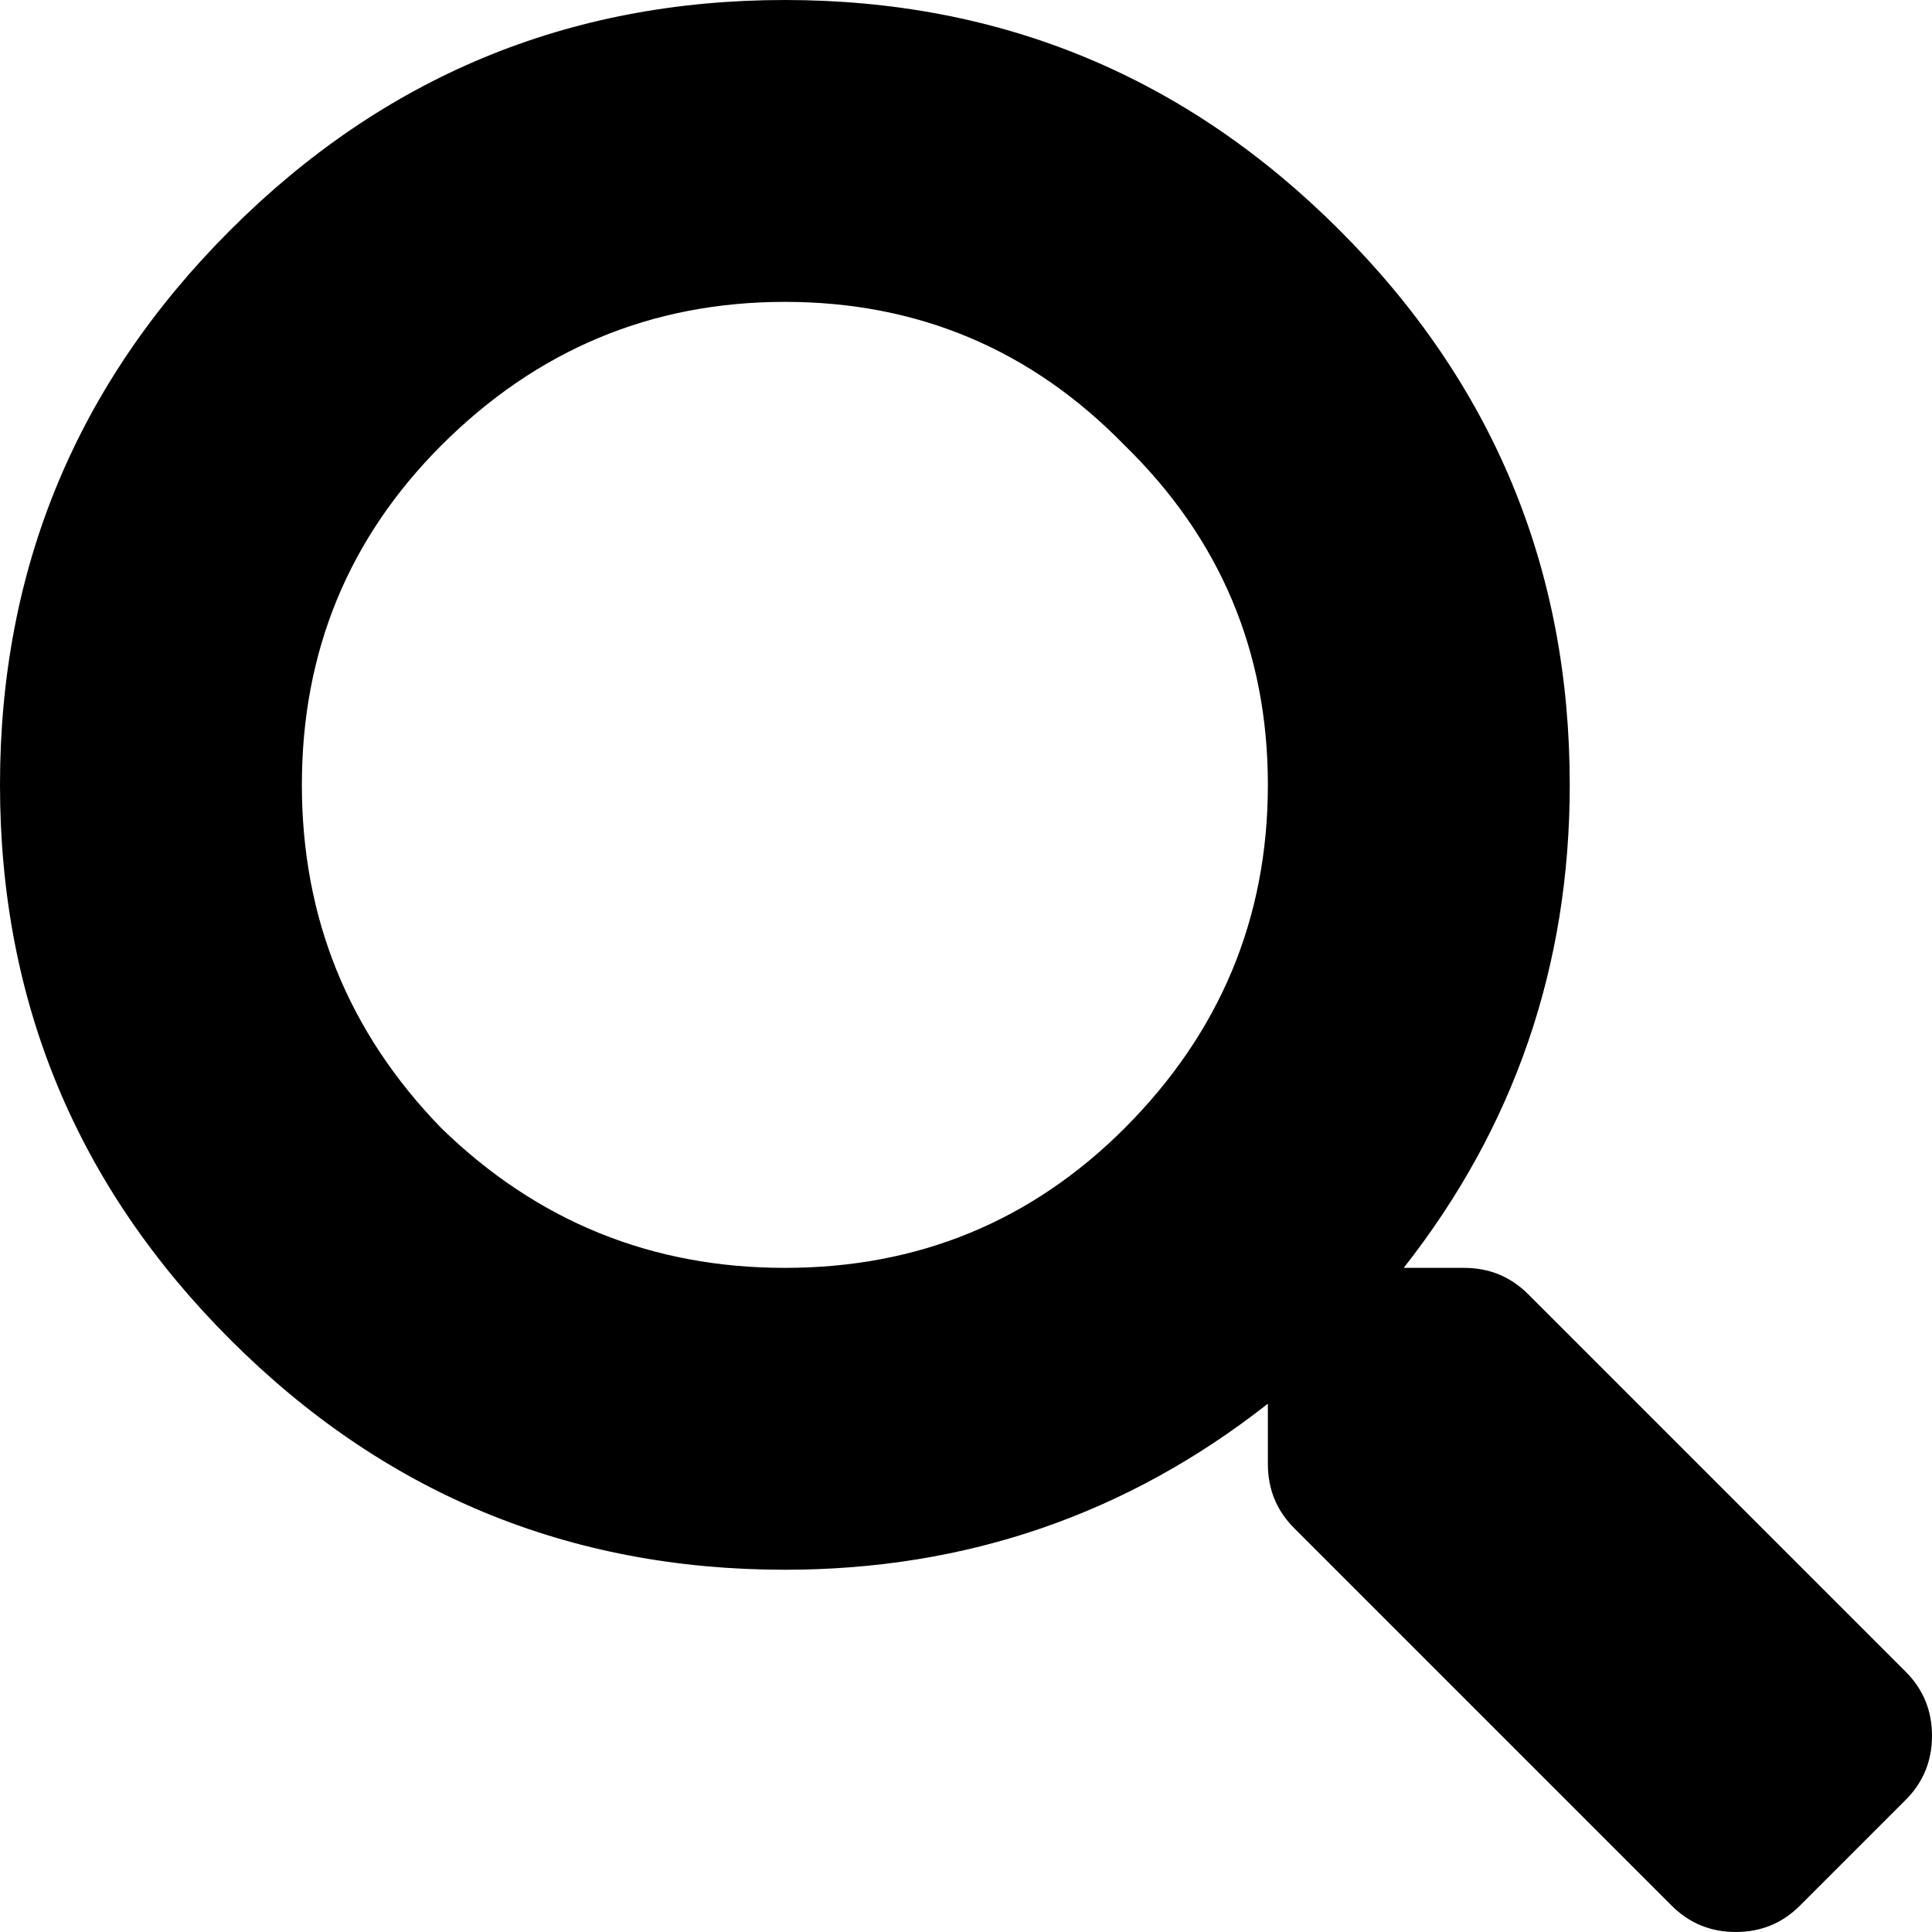
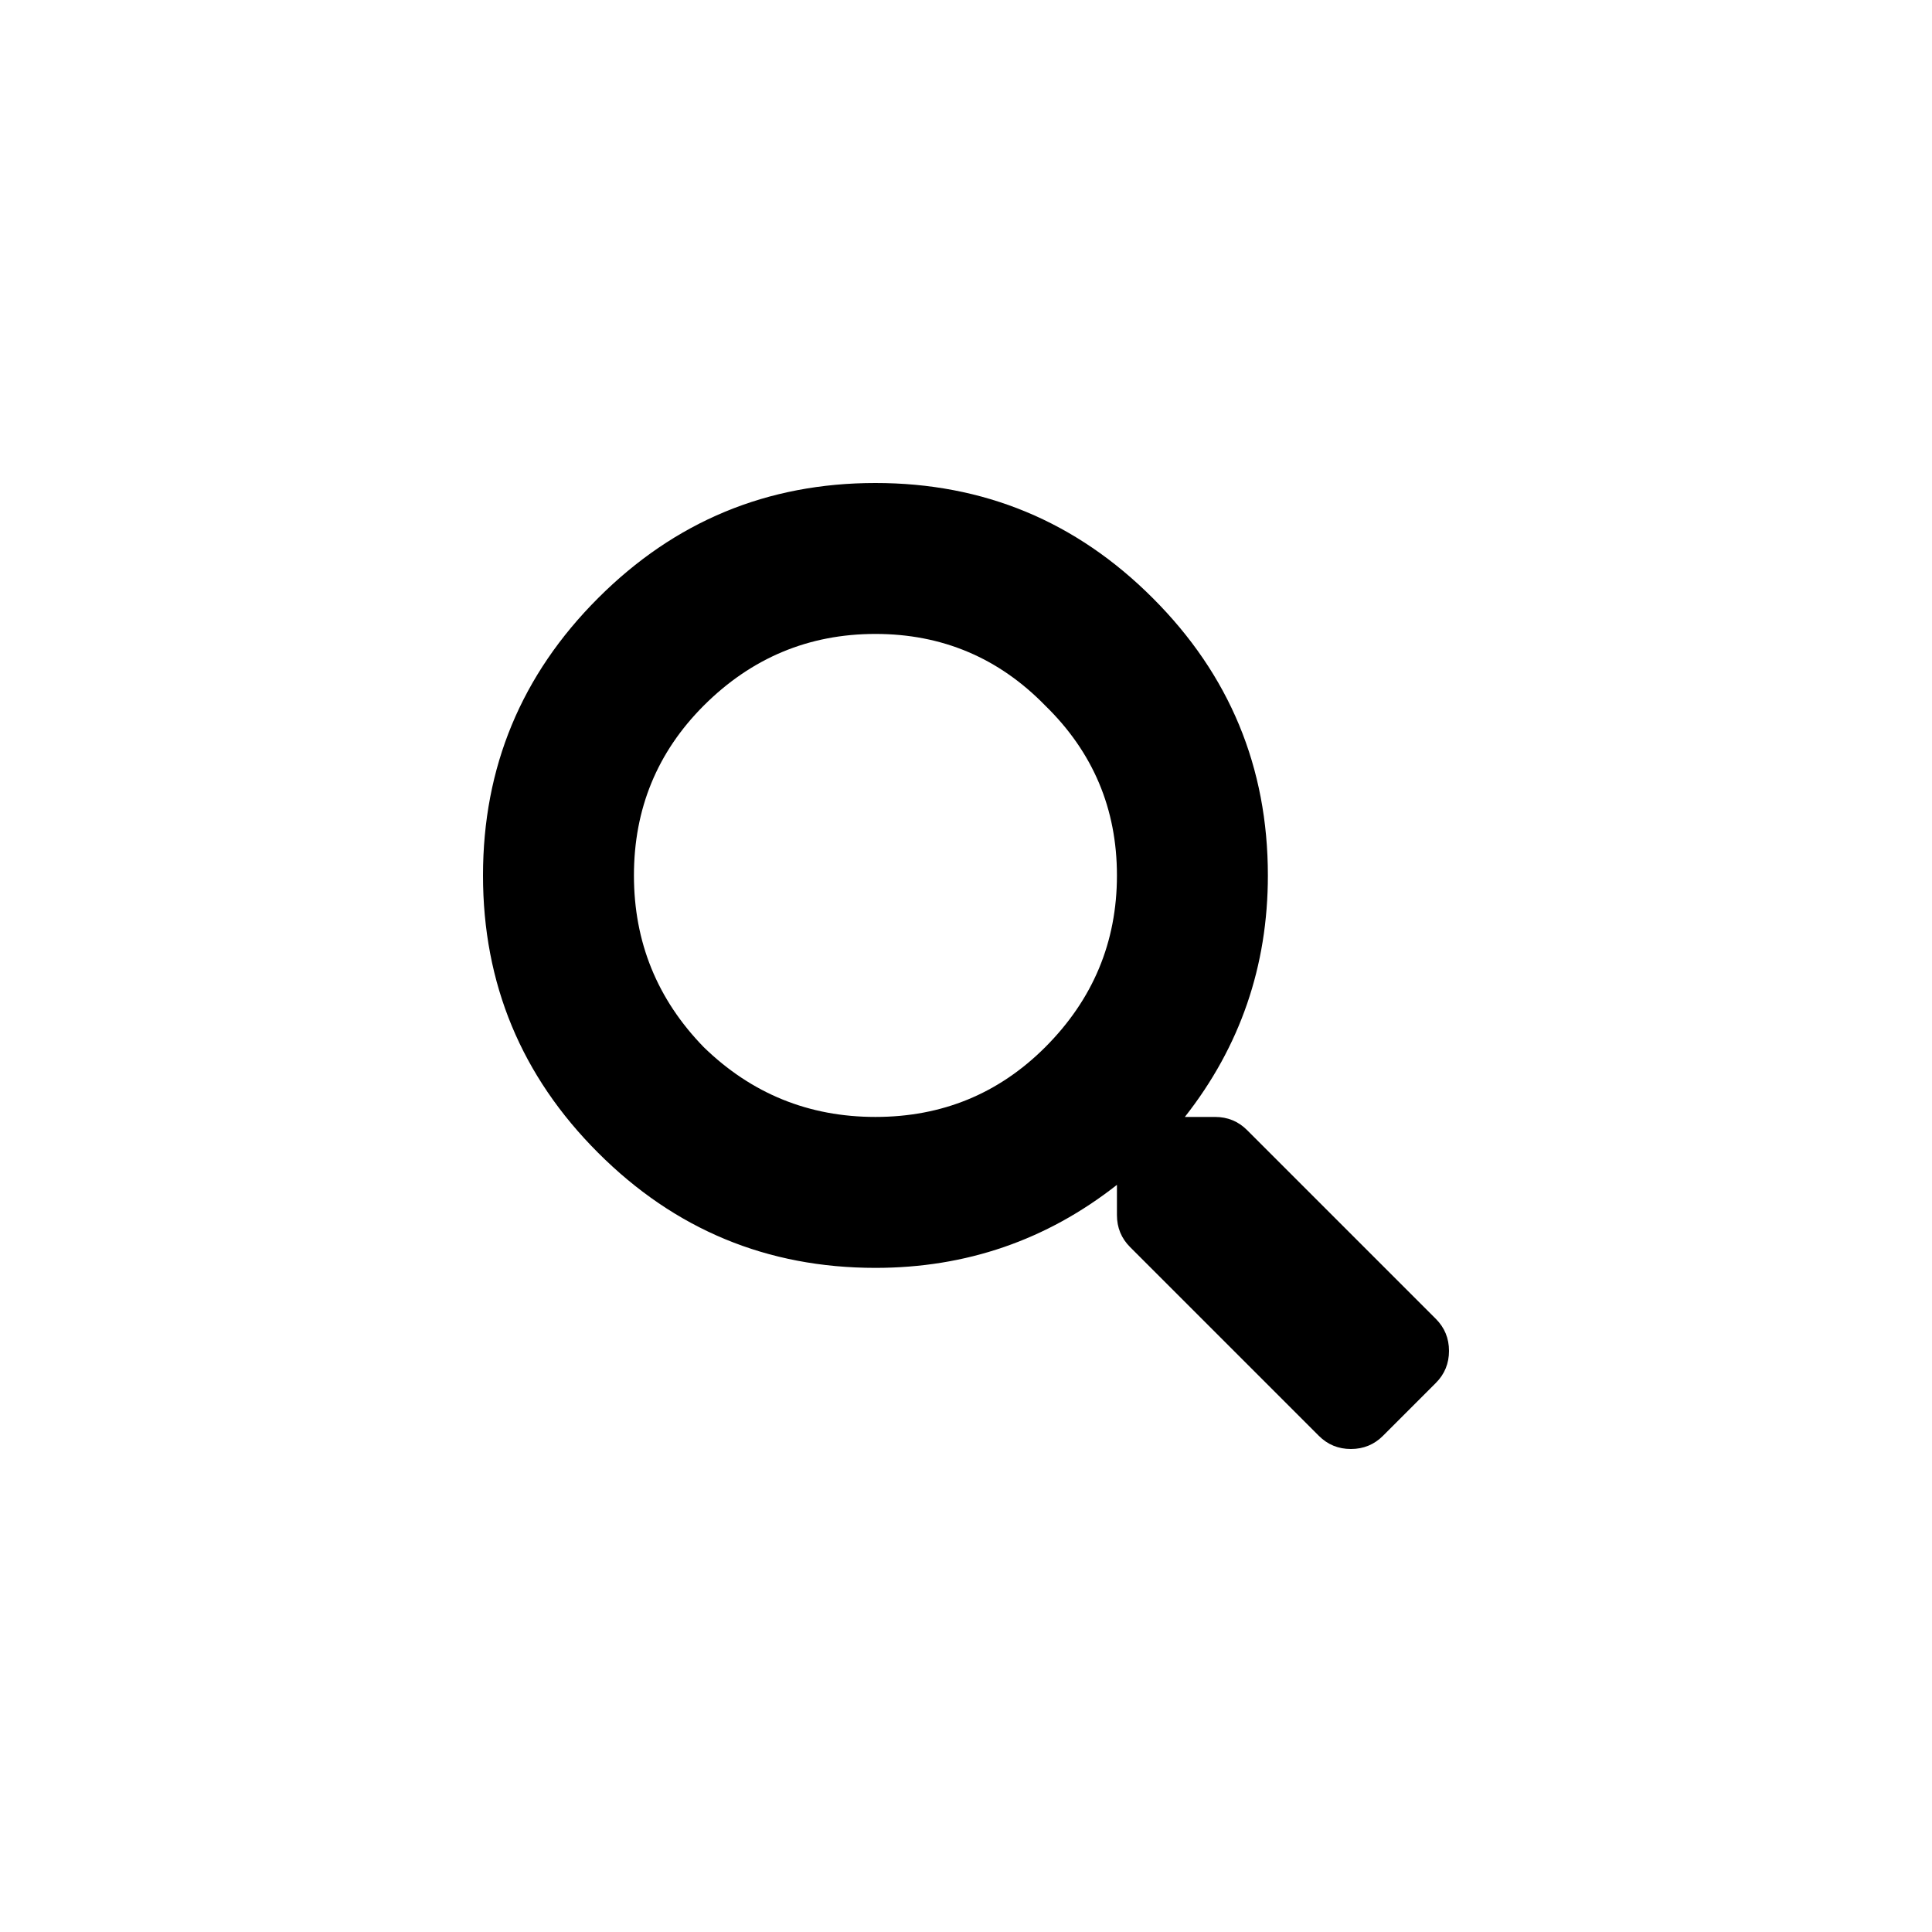
- <svg xmlns="http://www.w3.org/2000/svg" viewBox="0 0 20 20" fill="none">
-   <path d="M19.727 17.305C19.909 17.487 20 17.708 20 17.969C20 18.229 19.909 18.451 19.727 18.633L18.633 19.727C18.451 19.909 18.229 20 17.969 20C17.708 20 17.487 19.909 17.305 19.727L13.398 15.82C13.216 15.638 13.125 15.417 13.125 15.156V14.531C11.667 15.677 10 16.25 8.125 16.25C5.885 16.25 3.971 15.456 2.383 13.867C0.794 12.279 0 10.365 0 8.125C0 5.885 0.794 3.971 2.383 2.383C3.971 0.794 5.885 0 8.125 0C10.365 0 12.279 0.794 13.867 2.383C15.456 3.971 16.25 5.885 16.25 8.125C16.25 10 15.677 11.667 14.531 13.125H15.156C15.417 13.125 15.638 13.216 15.82 13.398L19.727 17.305ZM4.57 11.68C5.56 12.643 6.745 13.125 8.125 13.125C9.505 13.125 10.677 12.643 11.641 11.68C12.63 10.69 13.125 9.505 13.125 8.125C13.125 6.745 12.63 5.573 11.641 4.609C10.677 3.62 9.505 3.125 8.125 3.125C6.745 3.125 5.56 3.62 4.57 4.609C3.607 5.573 3.125 6.745 3.125 8.125C3.125 9.505 3.607 10.69 4.57 11.68Z" fill="currentColor" />
+ <svg xmlns="http://www.w3.org/2000/svg" viewBox="0 0 40 40" fill="none">
+   <path d="M29.727 27.305C29.909 27.487 30 27.708 30 27.969C30 28.229 29.909 28.451 29.727 28.633L28.633 29.727C28.451 29.909 28.229 30 27.969 30C27.708 30 27.487 29.909 27.305 29.727L23.398 25.82C23.216 25.638 23.125 25.417 23.125 25.156V24.531C21.667 25.677 20 26.25 18.125 26.25C15.885 26.25 13.971 25.456 12.383 23.867C10.794 22.279 10 20.365 10 18.125C10 15.885 10.794 13.971 12.383 12.383C13.971 10.794 15.885 10 18.125 10C20.365 10 22.279 10.794 23.867 12.383C25.456 13.971 26.25 15.885 26.25 18.125C26.25 20 25.677 21.667 24.531 23.125H25.156C25.417 23.125 25.638 23.216 25.82 23.398L29.727 27.305ZM14.57 21.68C15.56 22.643 16.745 23.125 18.125 23.125C19.505 23.125 20.677 22.643 21.641 21.68C22.63 20.69 23.125 19.505 23.125 18.125C23.125 16.745 22.63 15.573 21.641 14.609C20.677 13.62 19.505 13.125 18.125 13.125C16.745 13.125 15.56 13.62 14.57 14.609C13.607 15.573 13.125 16.745 13.125 18.125C13.125 19.505 13.607 20.69 14.57 21.68Z" fill="currentColor" />
</svg>
